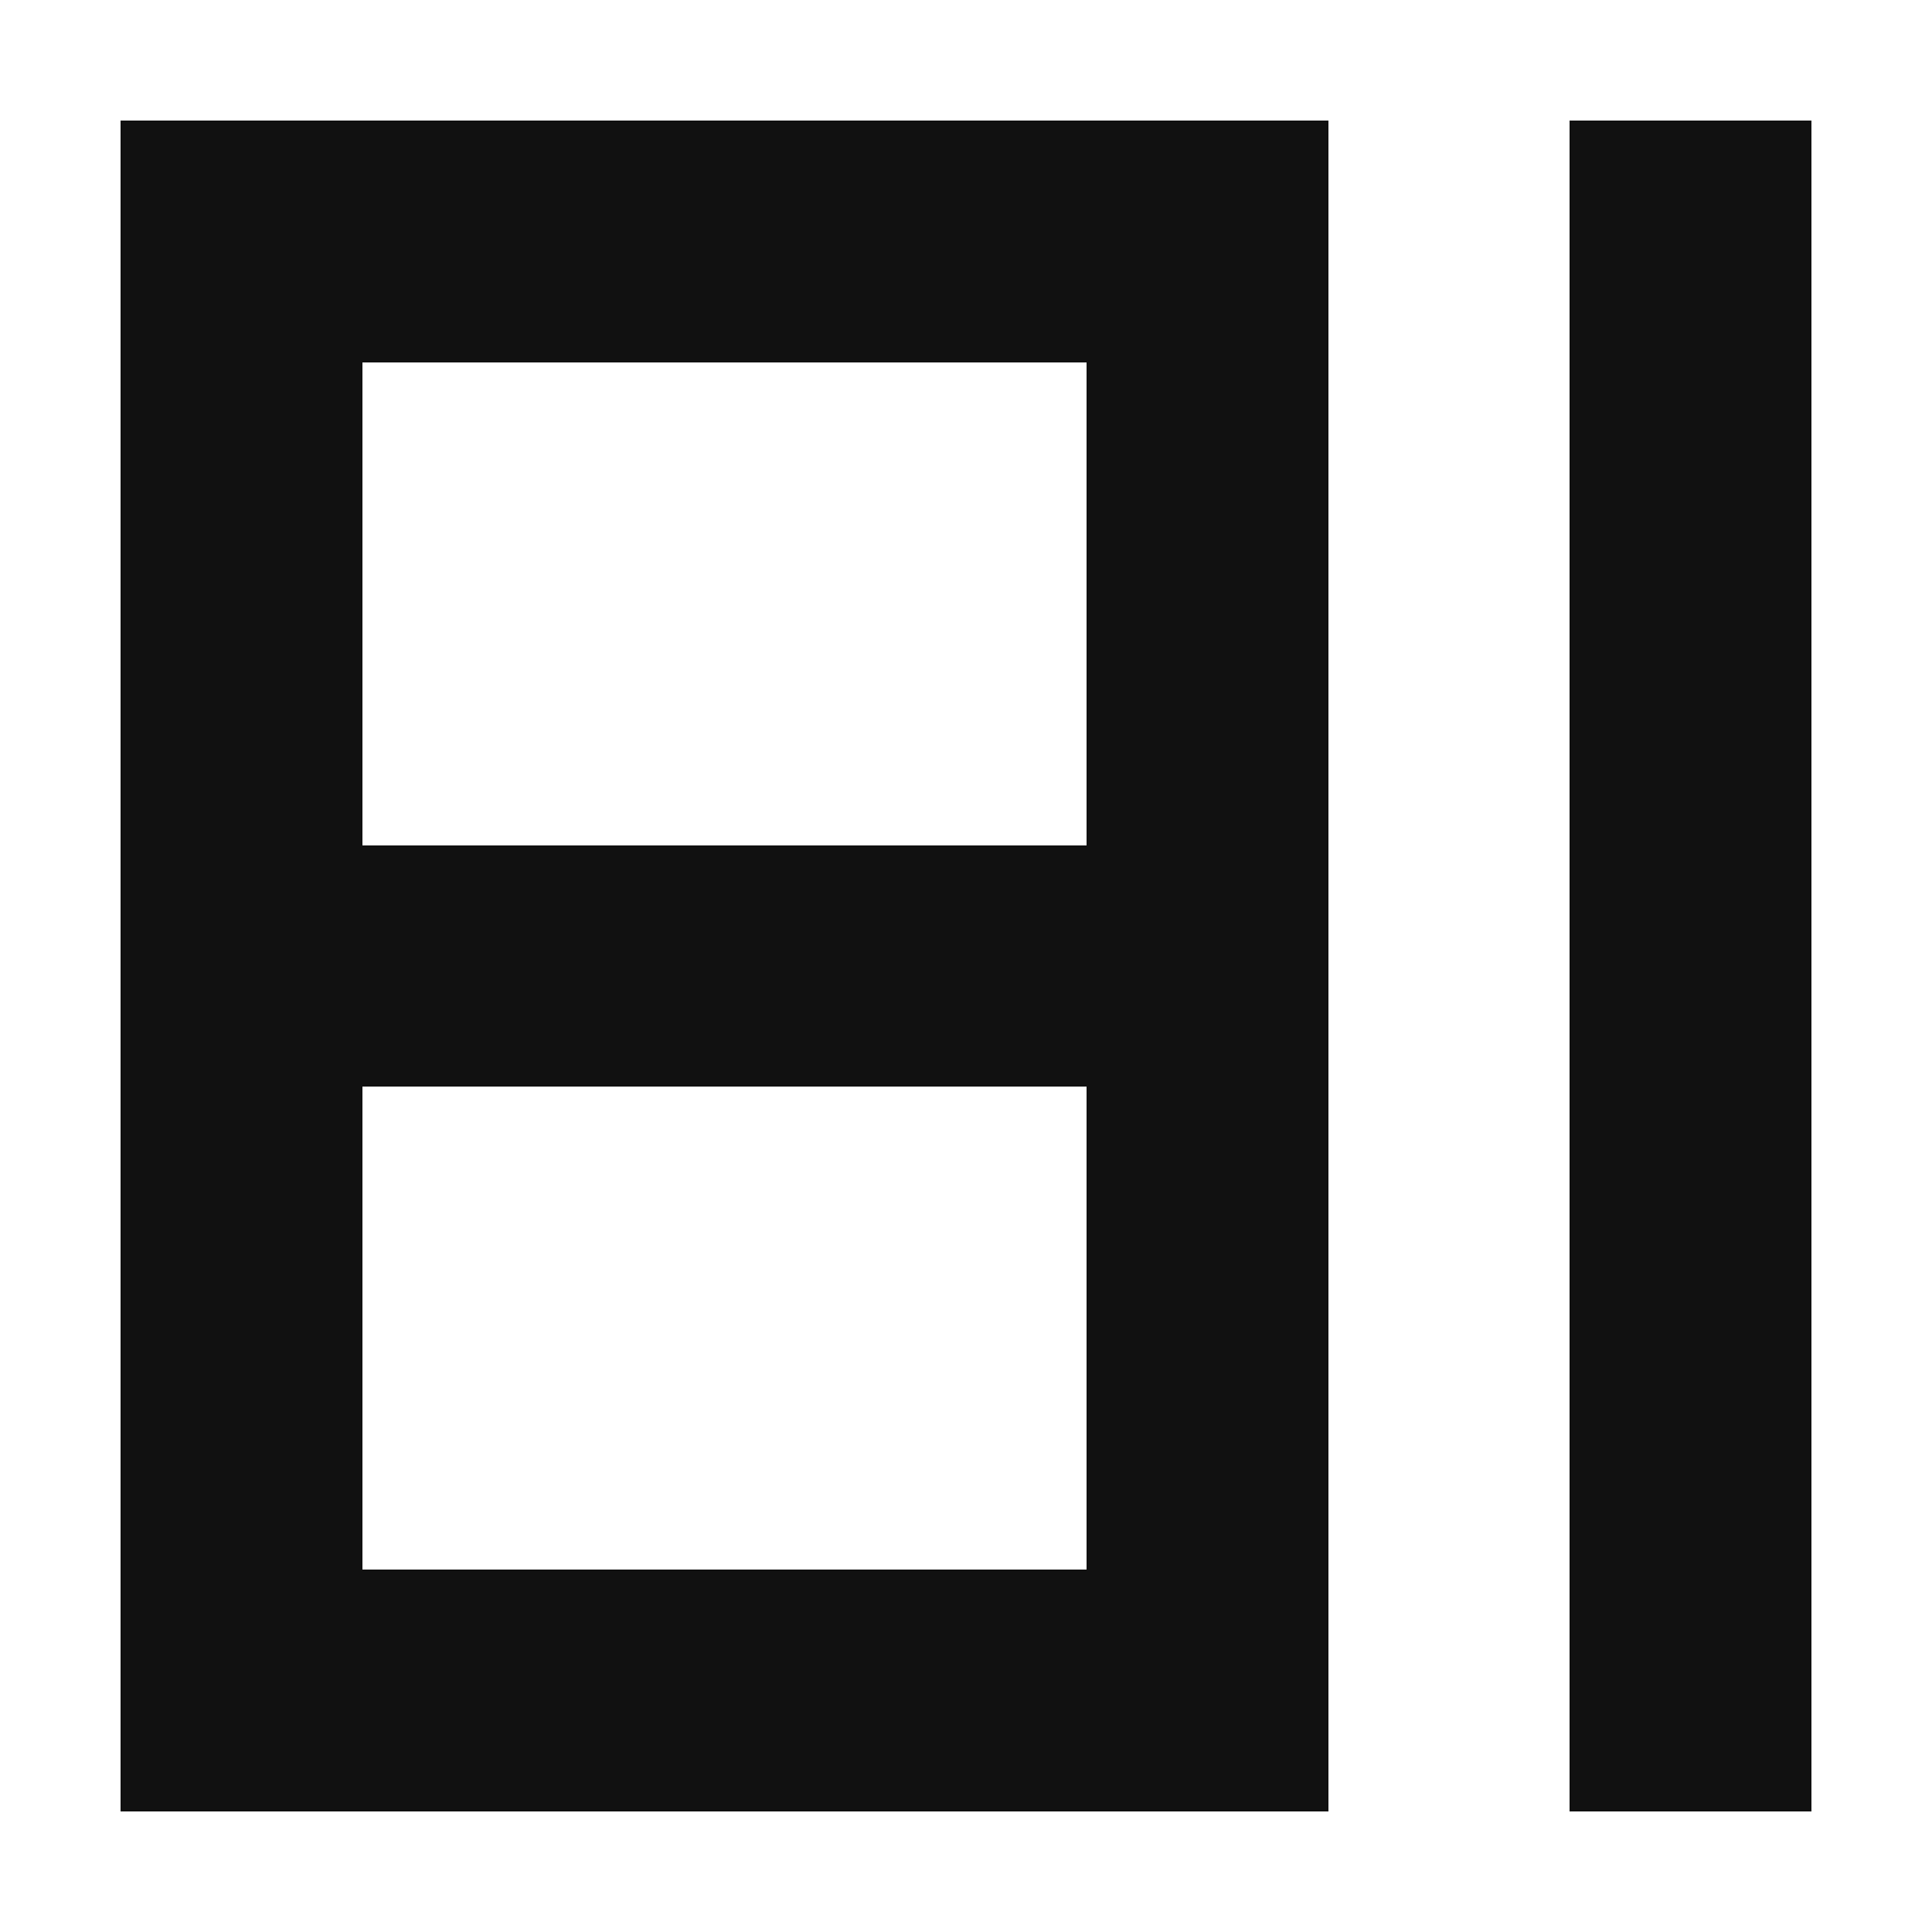
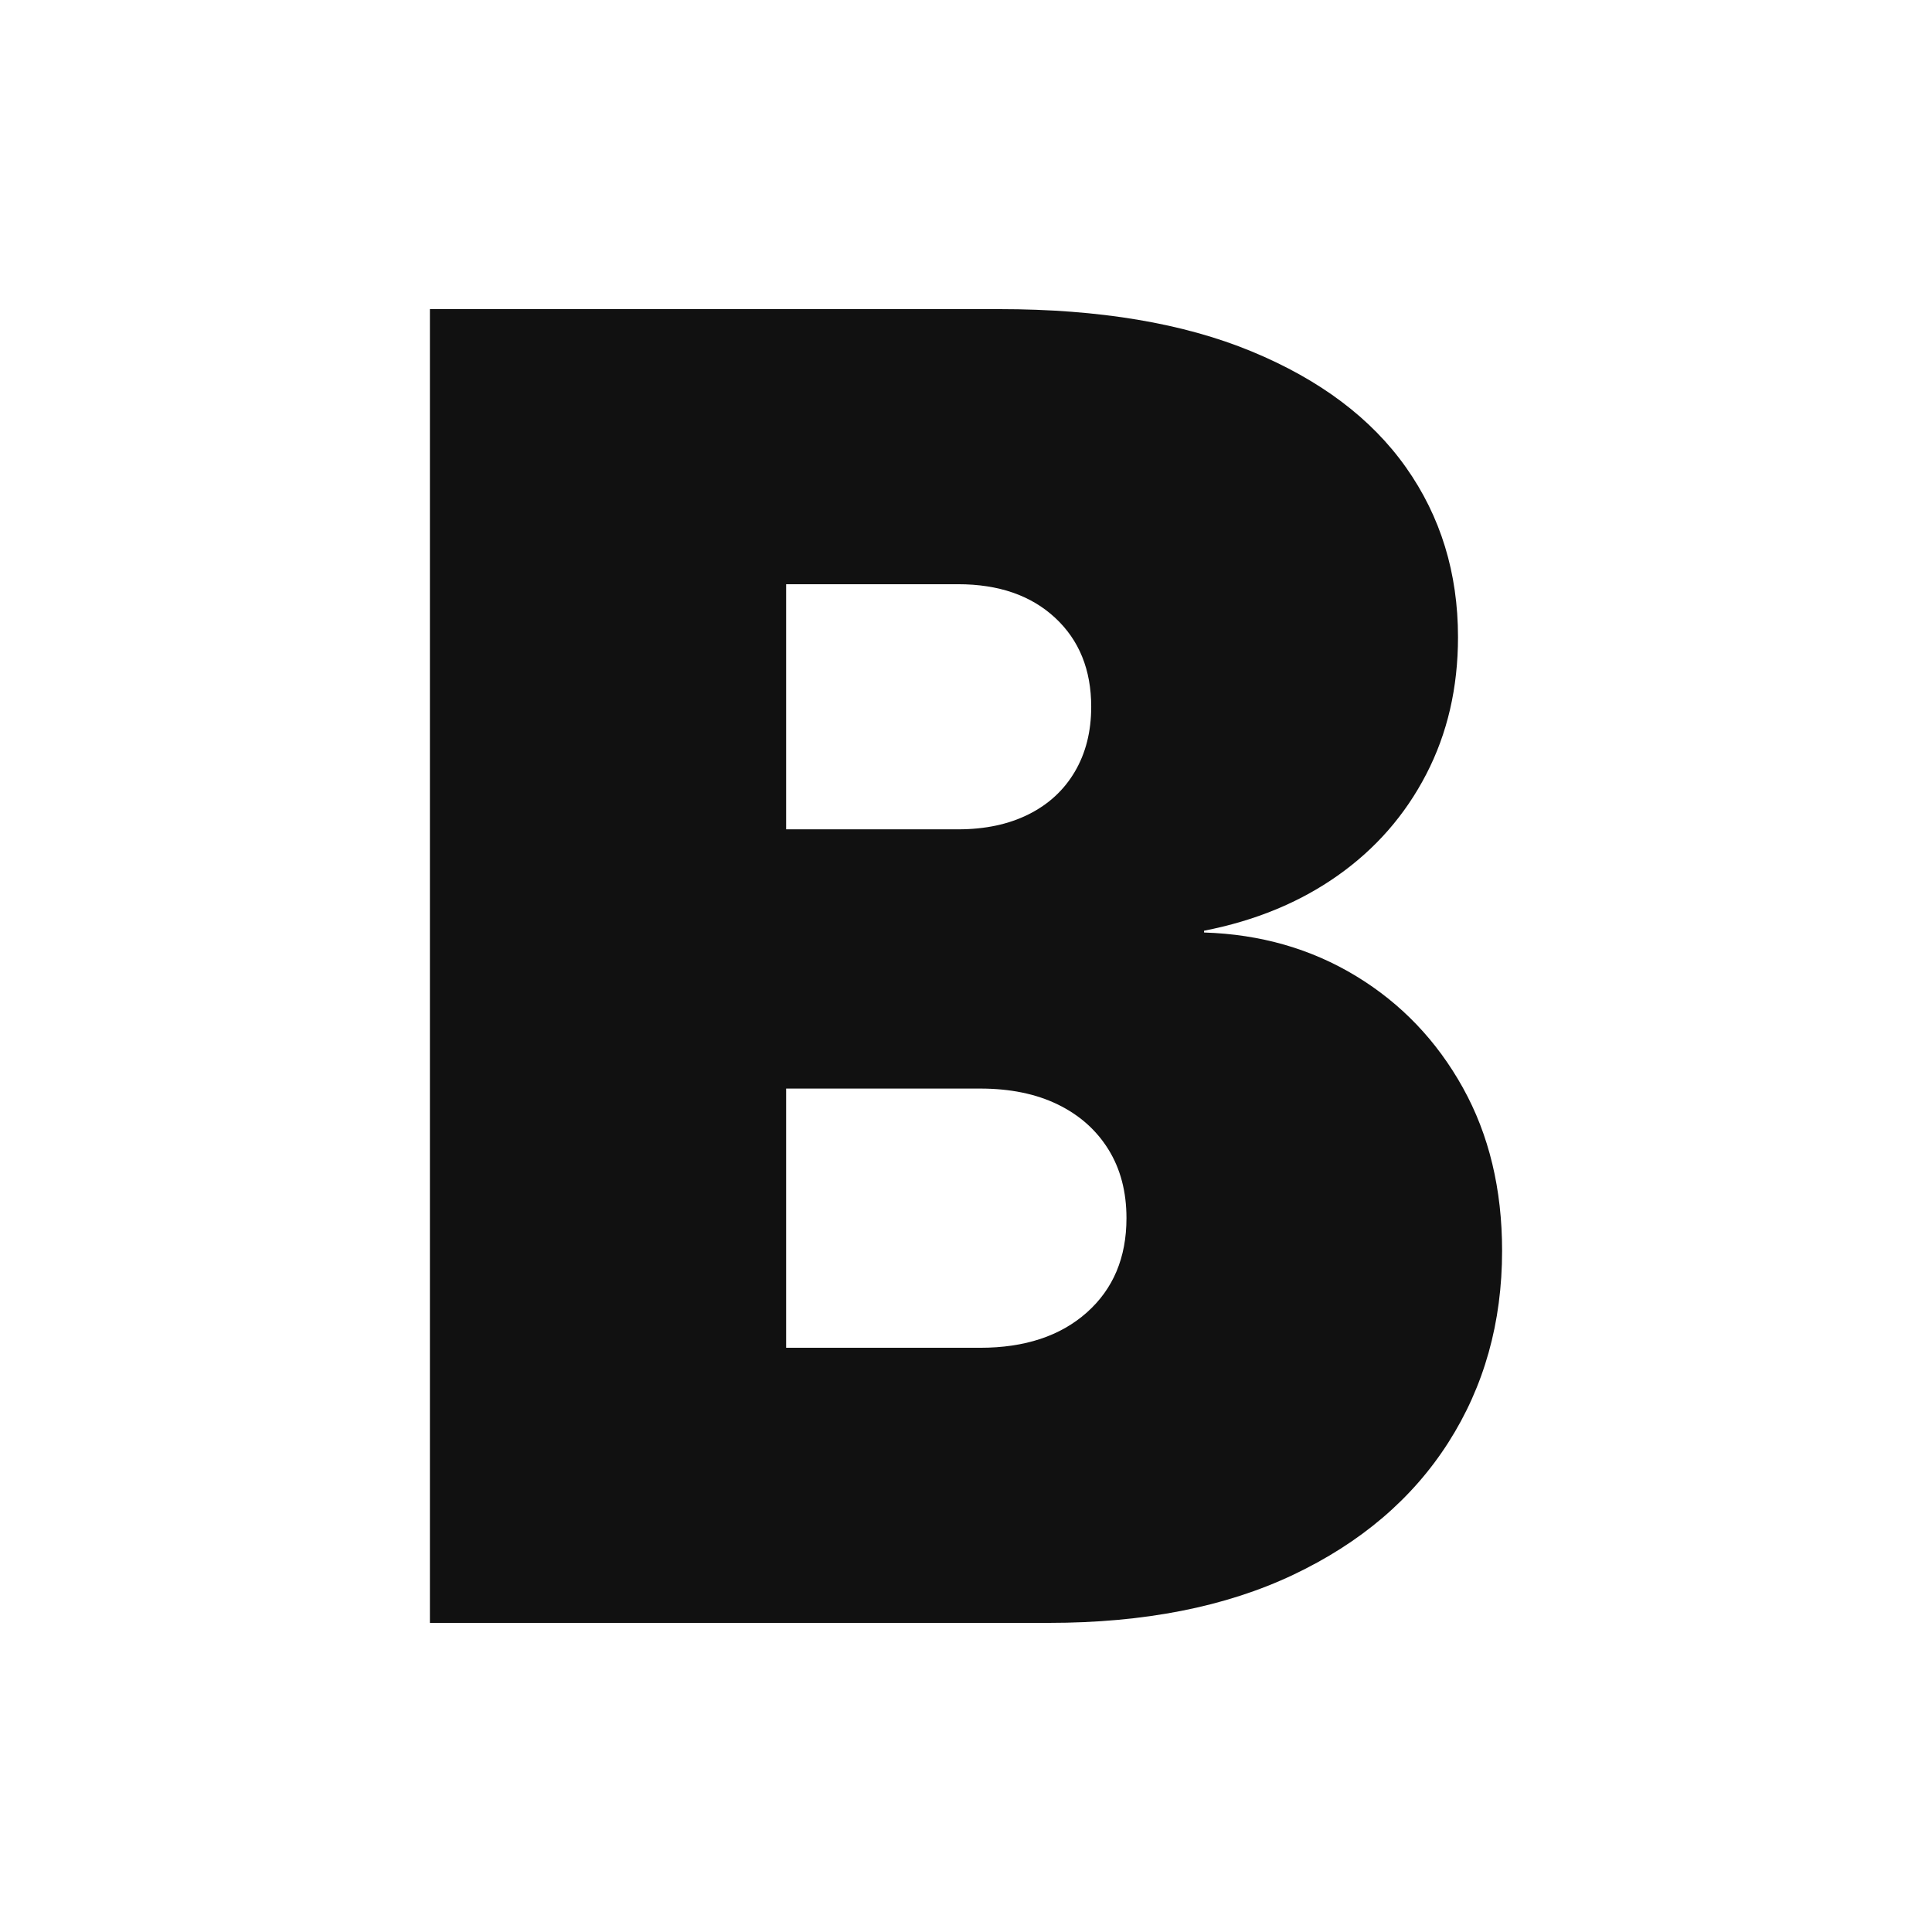
- <svg xmlns="http://www.w3.org/2000/svg" viewBox="0 0 16 16" shape-rendering="crispEdges">
-   <rect width="16" height="16" fill="#ffffff" />
-   <path fill="#111111" fill-rule="evenodd" d="M1 1h10v14H1V1zm2 2h6v4H3V3zm0 6h6v4H3V9zM13 1h2v14h-2z" />
+ <svg xmlns="http://www.w3.org/2000/svg" viewBox="0 0 1000 1000">
+   <rect width="1000" height="1000" fill="#ffffff" />
+   <path fill="#111111" d="M222.52 840V160H517.34Q594.93 160 647.87 181.91Q700.81 203.81 727.73 241.92Q754.66 280.03 754.66 329.77Q754.66 369.02 738.23 400.74Q721.8 432.46 692.36 453.22Q662.93 473.99 623.22 481.74V482.66Q667.03 484.03 701.95 505.25Q736.86 526.47 757.17 562.98Q777.48 599.49 777.48 647.41Q777.48 703.09 749.64 746.67Q721.8 790.26 669.32 815.13Q616.83 840 542.9 840ZM406.9 697.61H507.3Q541.99 697.61 562.52 679.36Q583.06 661.1 583.06 630.52Q583.06 609.99 573.7 594.93Q564.35 579.87 547.46 571.65Q530.58 563.44 507.3 563.44H406.9ZM406.9 429.26H495.89Q516.89 429.26 532.4 421.5Q547.92 413.74 556.36 399.37Q564.81 384.99 564.81 365.83Q564.81 337.07 546.09 319.73Q527.38 302.39 495.89 302.39H406.9Z" />
</svg>
